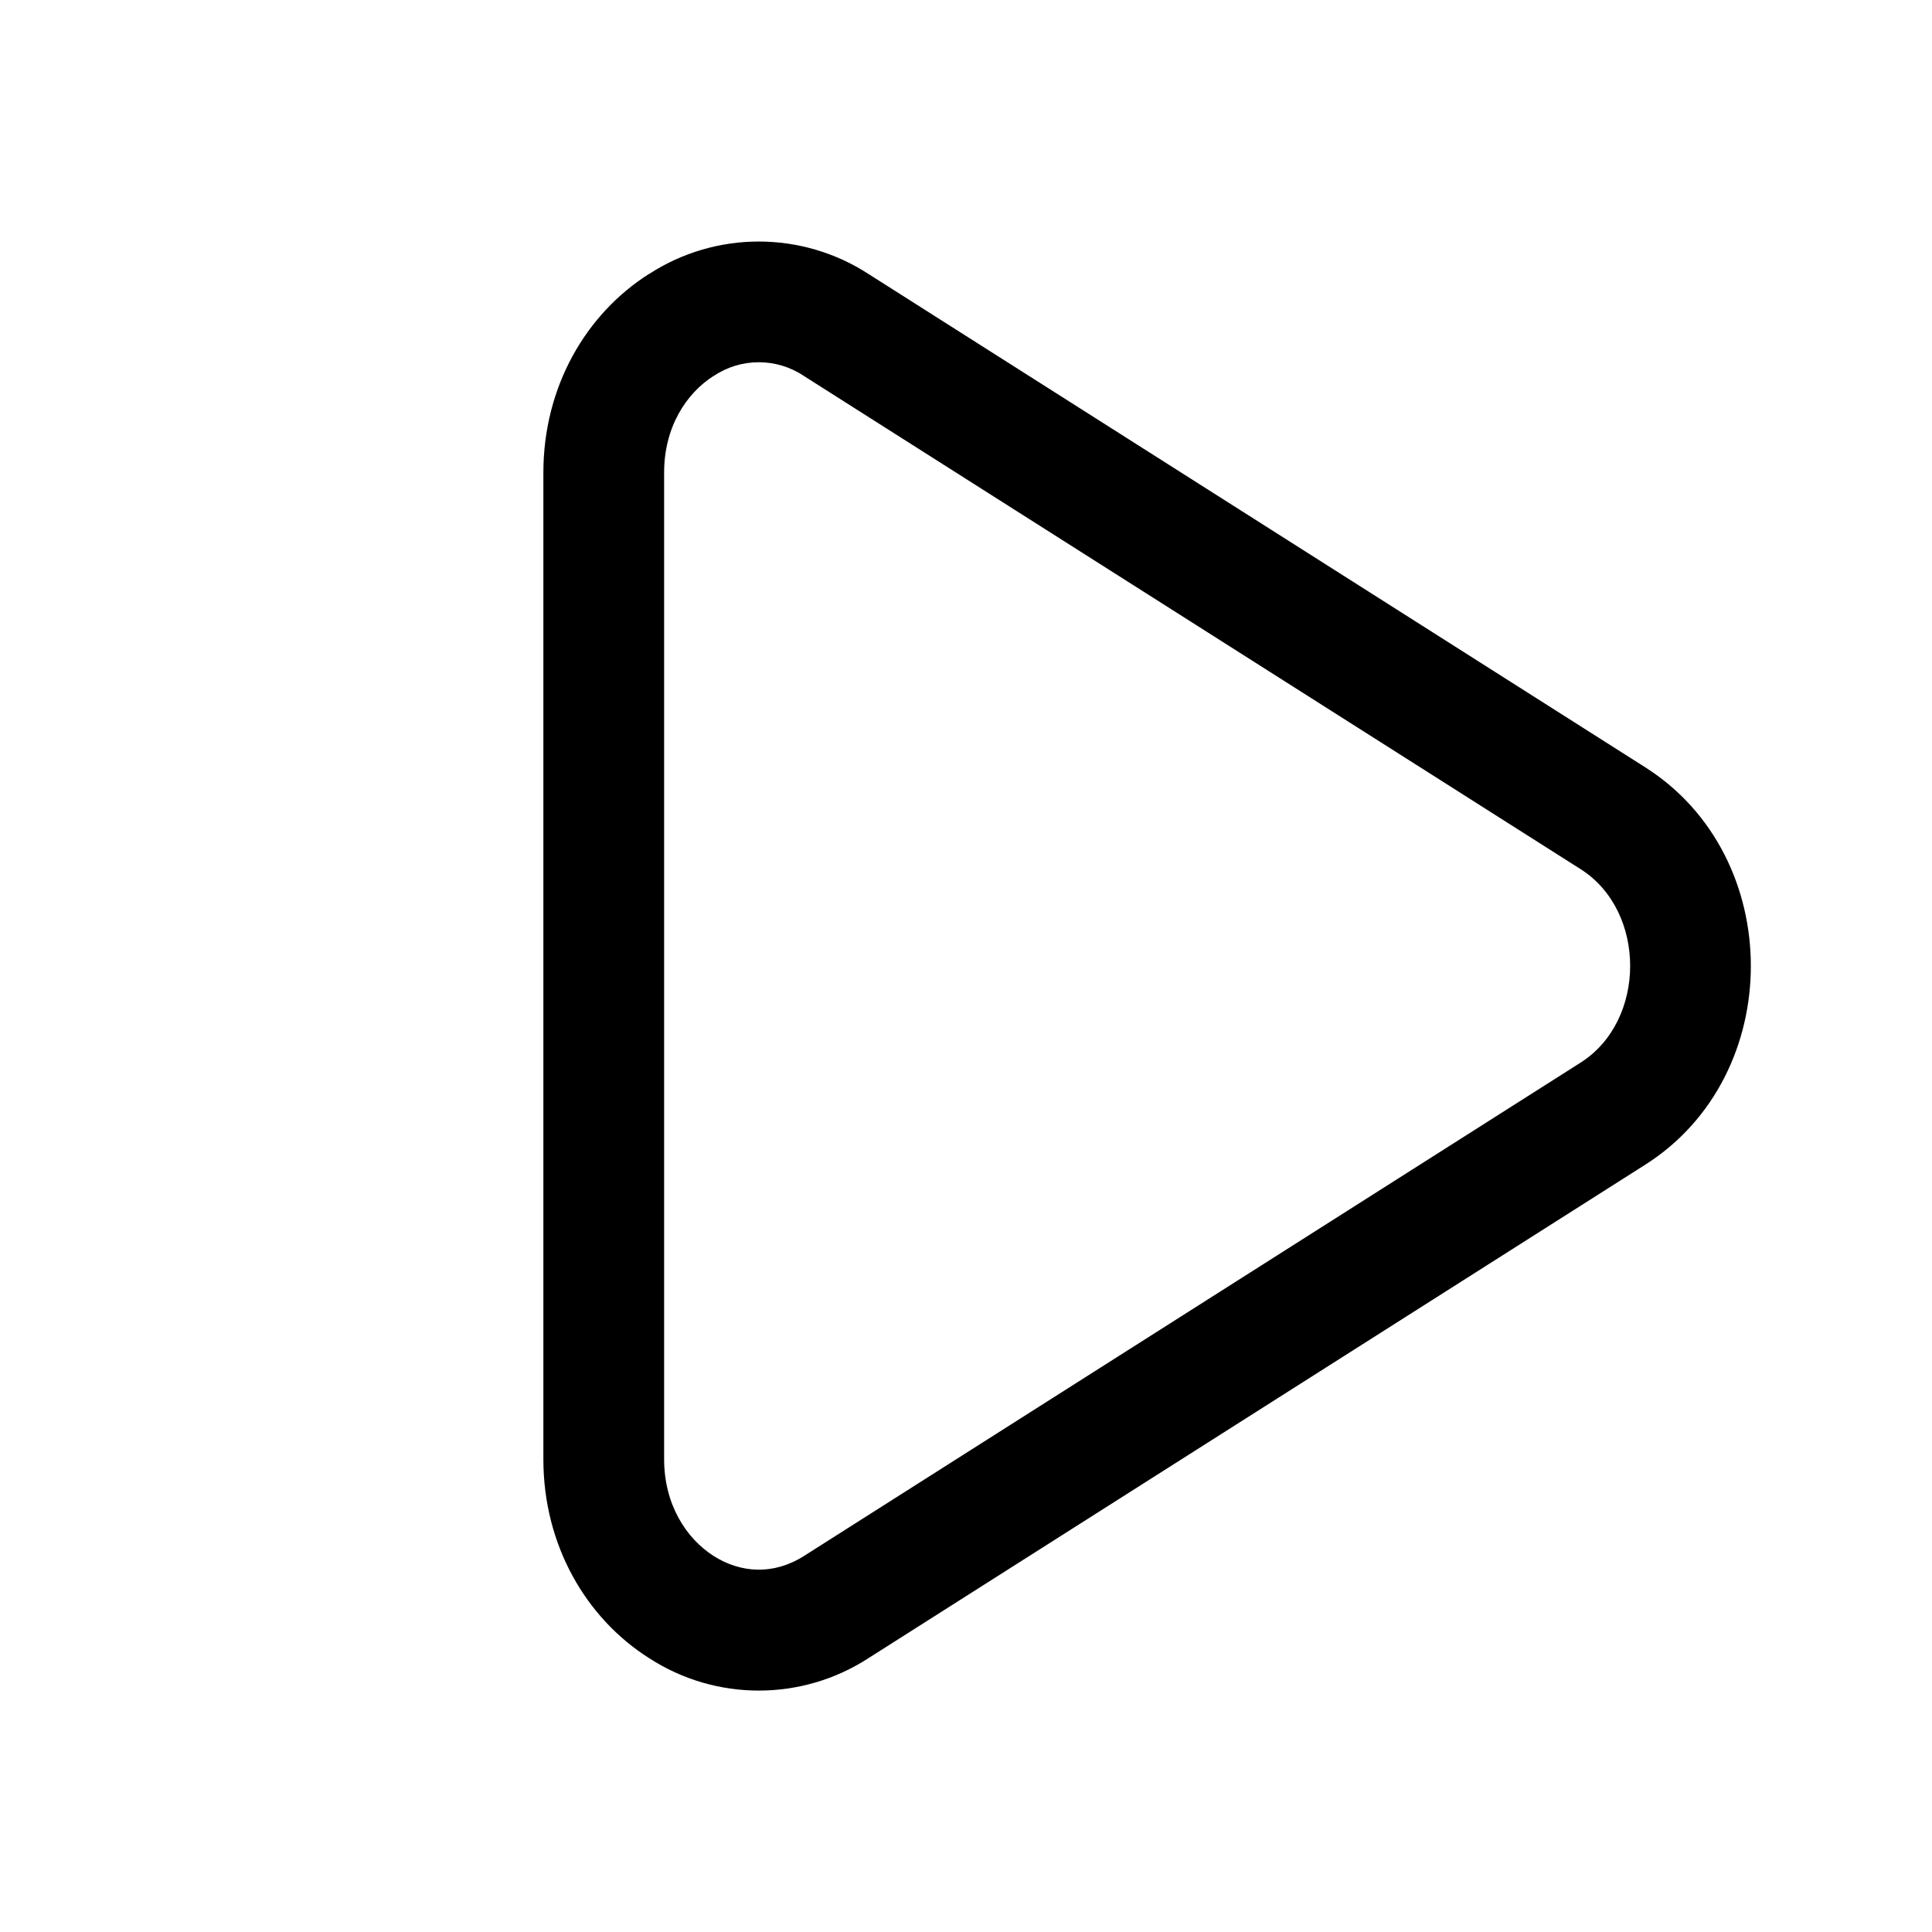
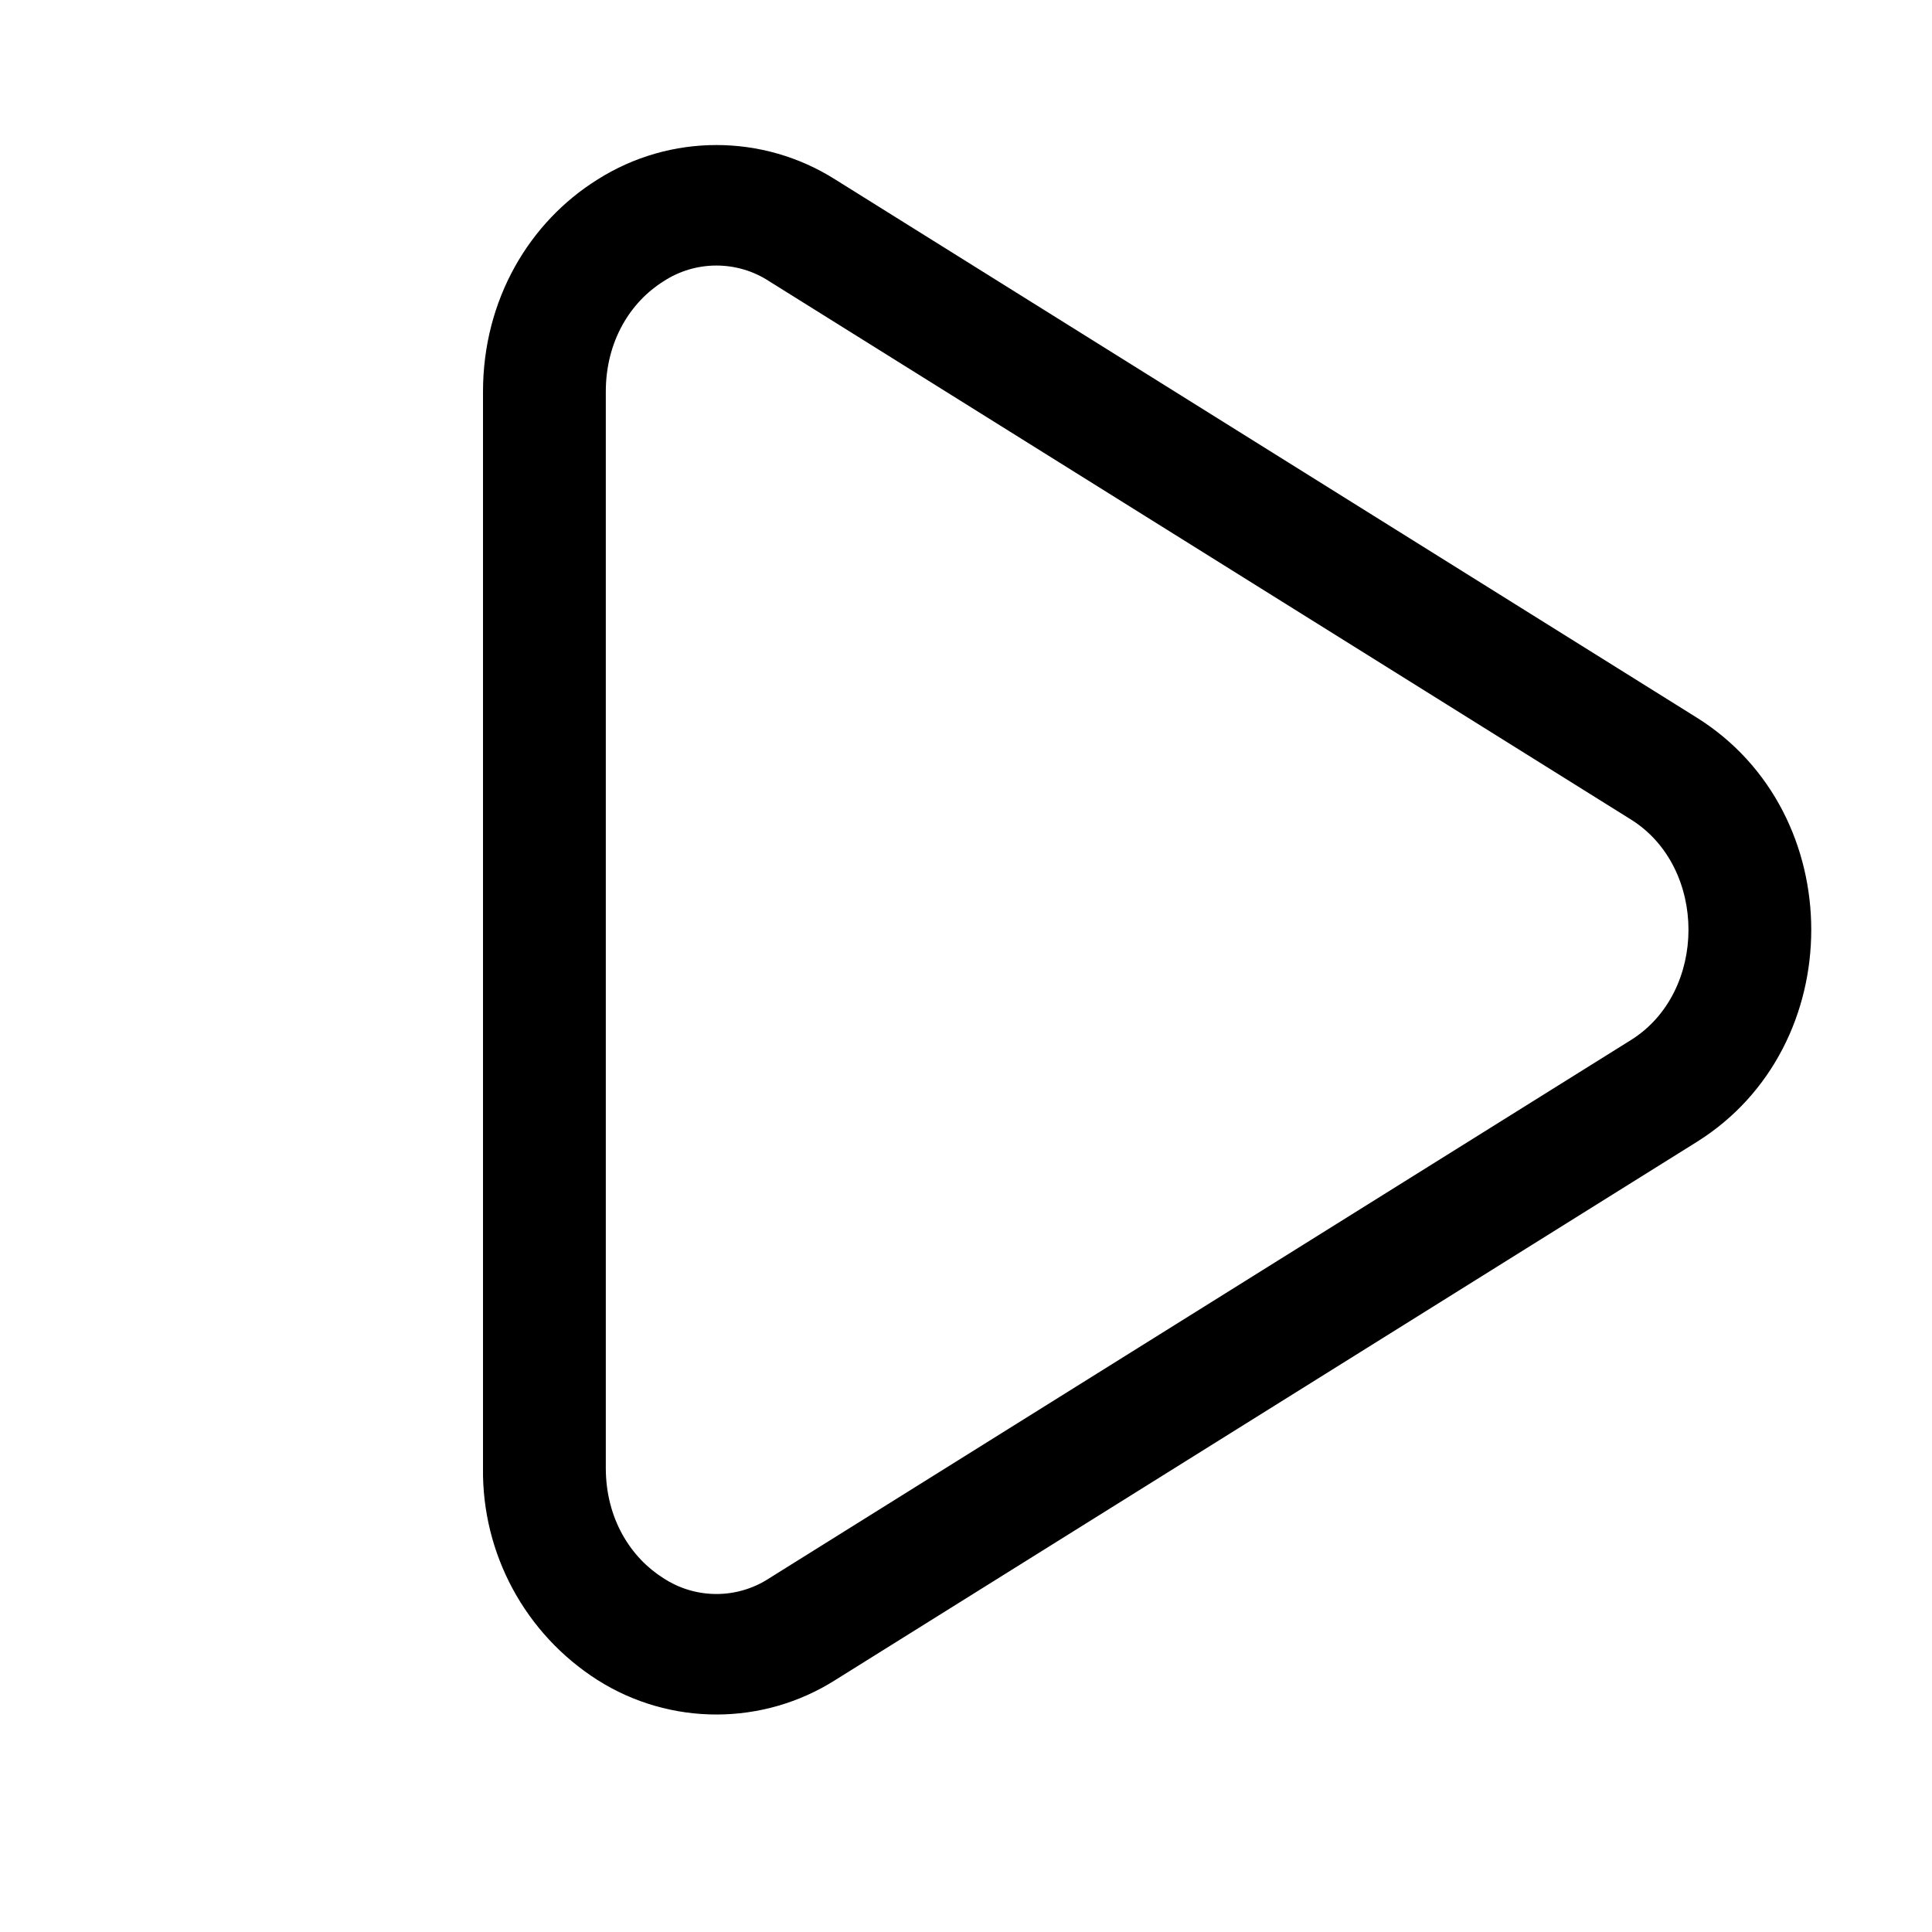
<svg xmlns="http://www.w3.org/2000/svg" width="16" height="16" fill="none" class="persona-icon" viewBox="0 0 16 16">
-   <path fill="currentColor" fill-rule="evenodd" d="M5.374 2.27a1.67 1.67 0 0 1 1.82 0l6.432 4.085c1.165.74 1.165 2.55 0 3.29l-6.432 4.086a1.67 1.67 0 0 1-1.82 0c-.52-.33-.874-.933-.874-1.646v-8.17c0-.713.353-1.315.874-1.646m.536.844c-.228.145-.41.426-.41.8v8.171c0 .375.182.656.41.802.224.142.496.16.748 0L13.09 8.8c.547-.347.547-1.255 0-1.602L6.658 3.114a.67.67 0 0 0-.748 0" clip-rule="evenodd" />
+   <path fill="currentColor" fill-rule="evenodd" d="M4.948 1.487a1.84 1.84 0 0 1 1.97 0l7.134 4.456c1.264.79 1.264 2.724 0 3.514l-7.134 4.456a1.84 1.84 0 0 1-1.97 0A2.05 2.05 0 0 1 4 12.157V3.244c0-.763.384-1.405.948-1.757m.545.844c-.267.167-.476.489-.476.913v8.913c0 .424.21.745.476.912a.8.8 0 0 0 .88 0l7.134-4.456c.635-.397.635-1.429 0-1.826L6.373 2.331a.8.8 0 0 0-.88 0" clip-rule="evenodd" />
</svg>
